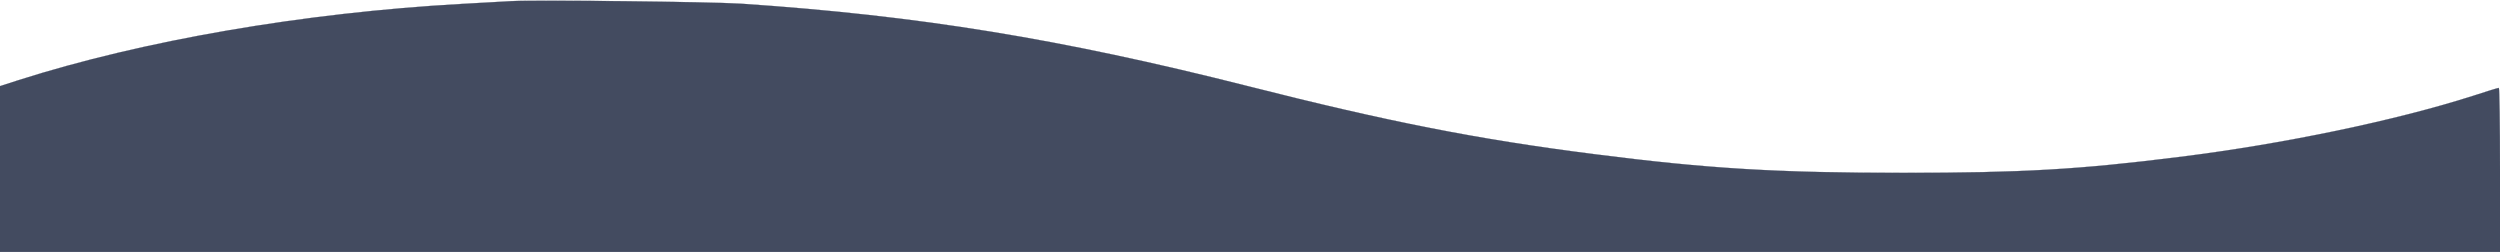
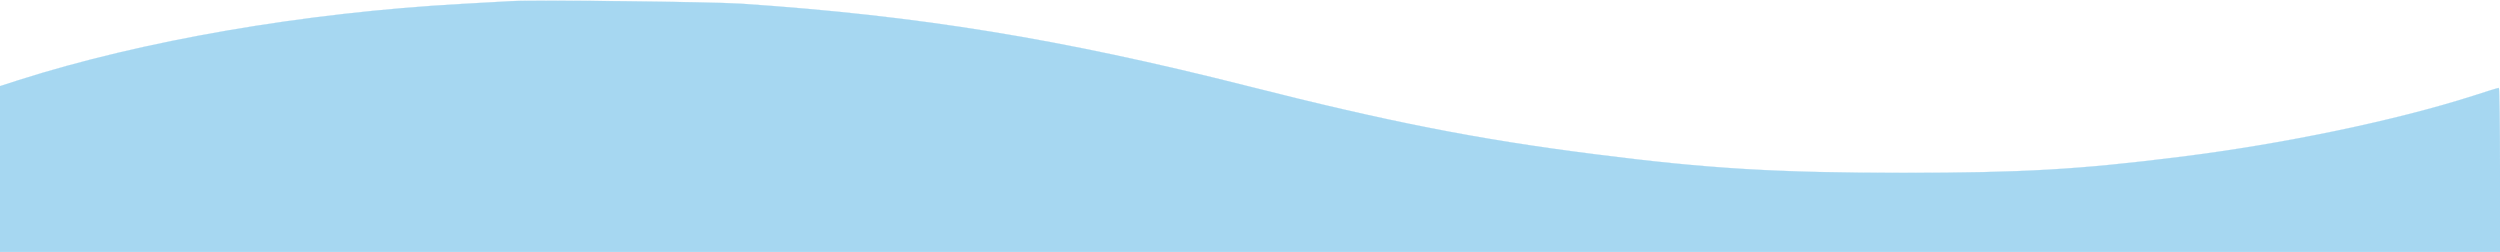
<svg xmlns="http://www.w3.org/2000/svg" version="1.0" width="1280pt" height="129pt" viewBox="0 0 1280 129" preserveAspectRatio="">
-   <g transform="translate(0,129) scale(0.1,-0.1)" fill="#434b60" stroke="#434b60">
+   <g transform="translate(0,129) scale(0.1,-0.1)" fill="#a6d7f1" stroke="#a6d7f1">
    <path d="M2615 1284 c-33 -2 -145 -8 -250 -14 -807 -45 -1633 -187 -2272 -391 l-93 -30 0 -424 0 -425 6400 0 6400 0 0 420 c0 231 -3 420 -6 420 -4 0 -63 -18 -133 -41 -394 -126 -972 -247 -1506 -313 -510 -64 -802 -81 -1410 -81 -644 0 -1001 21 -1585 96 -591 75 -1050 165 -1775 349 -953 241 -1682 360 -2590 421 -154 10 -1057 20 -1180 13z" />
  </g>
</svg>
